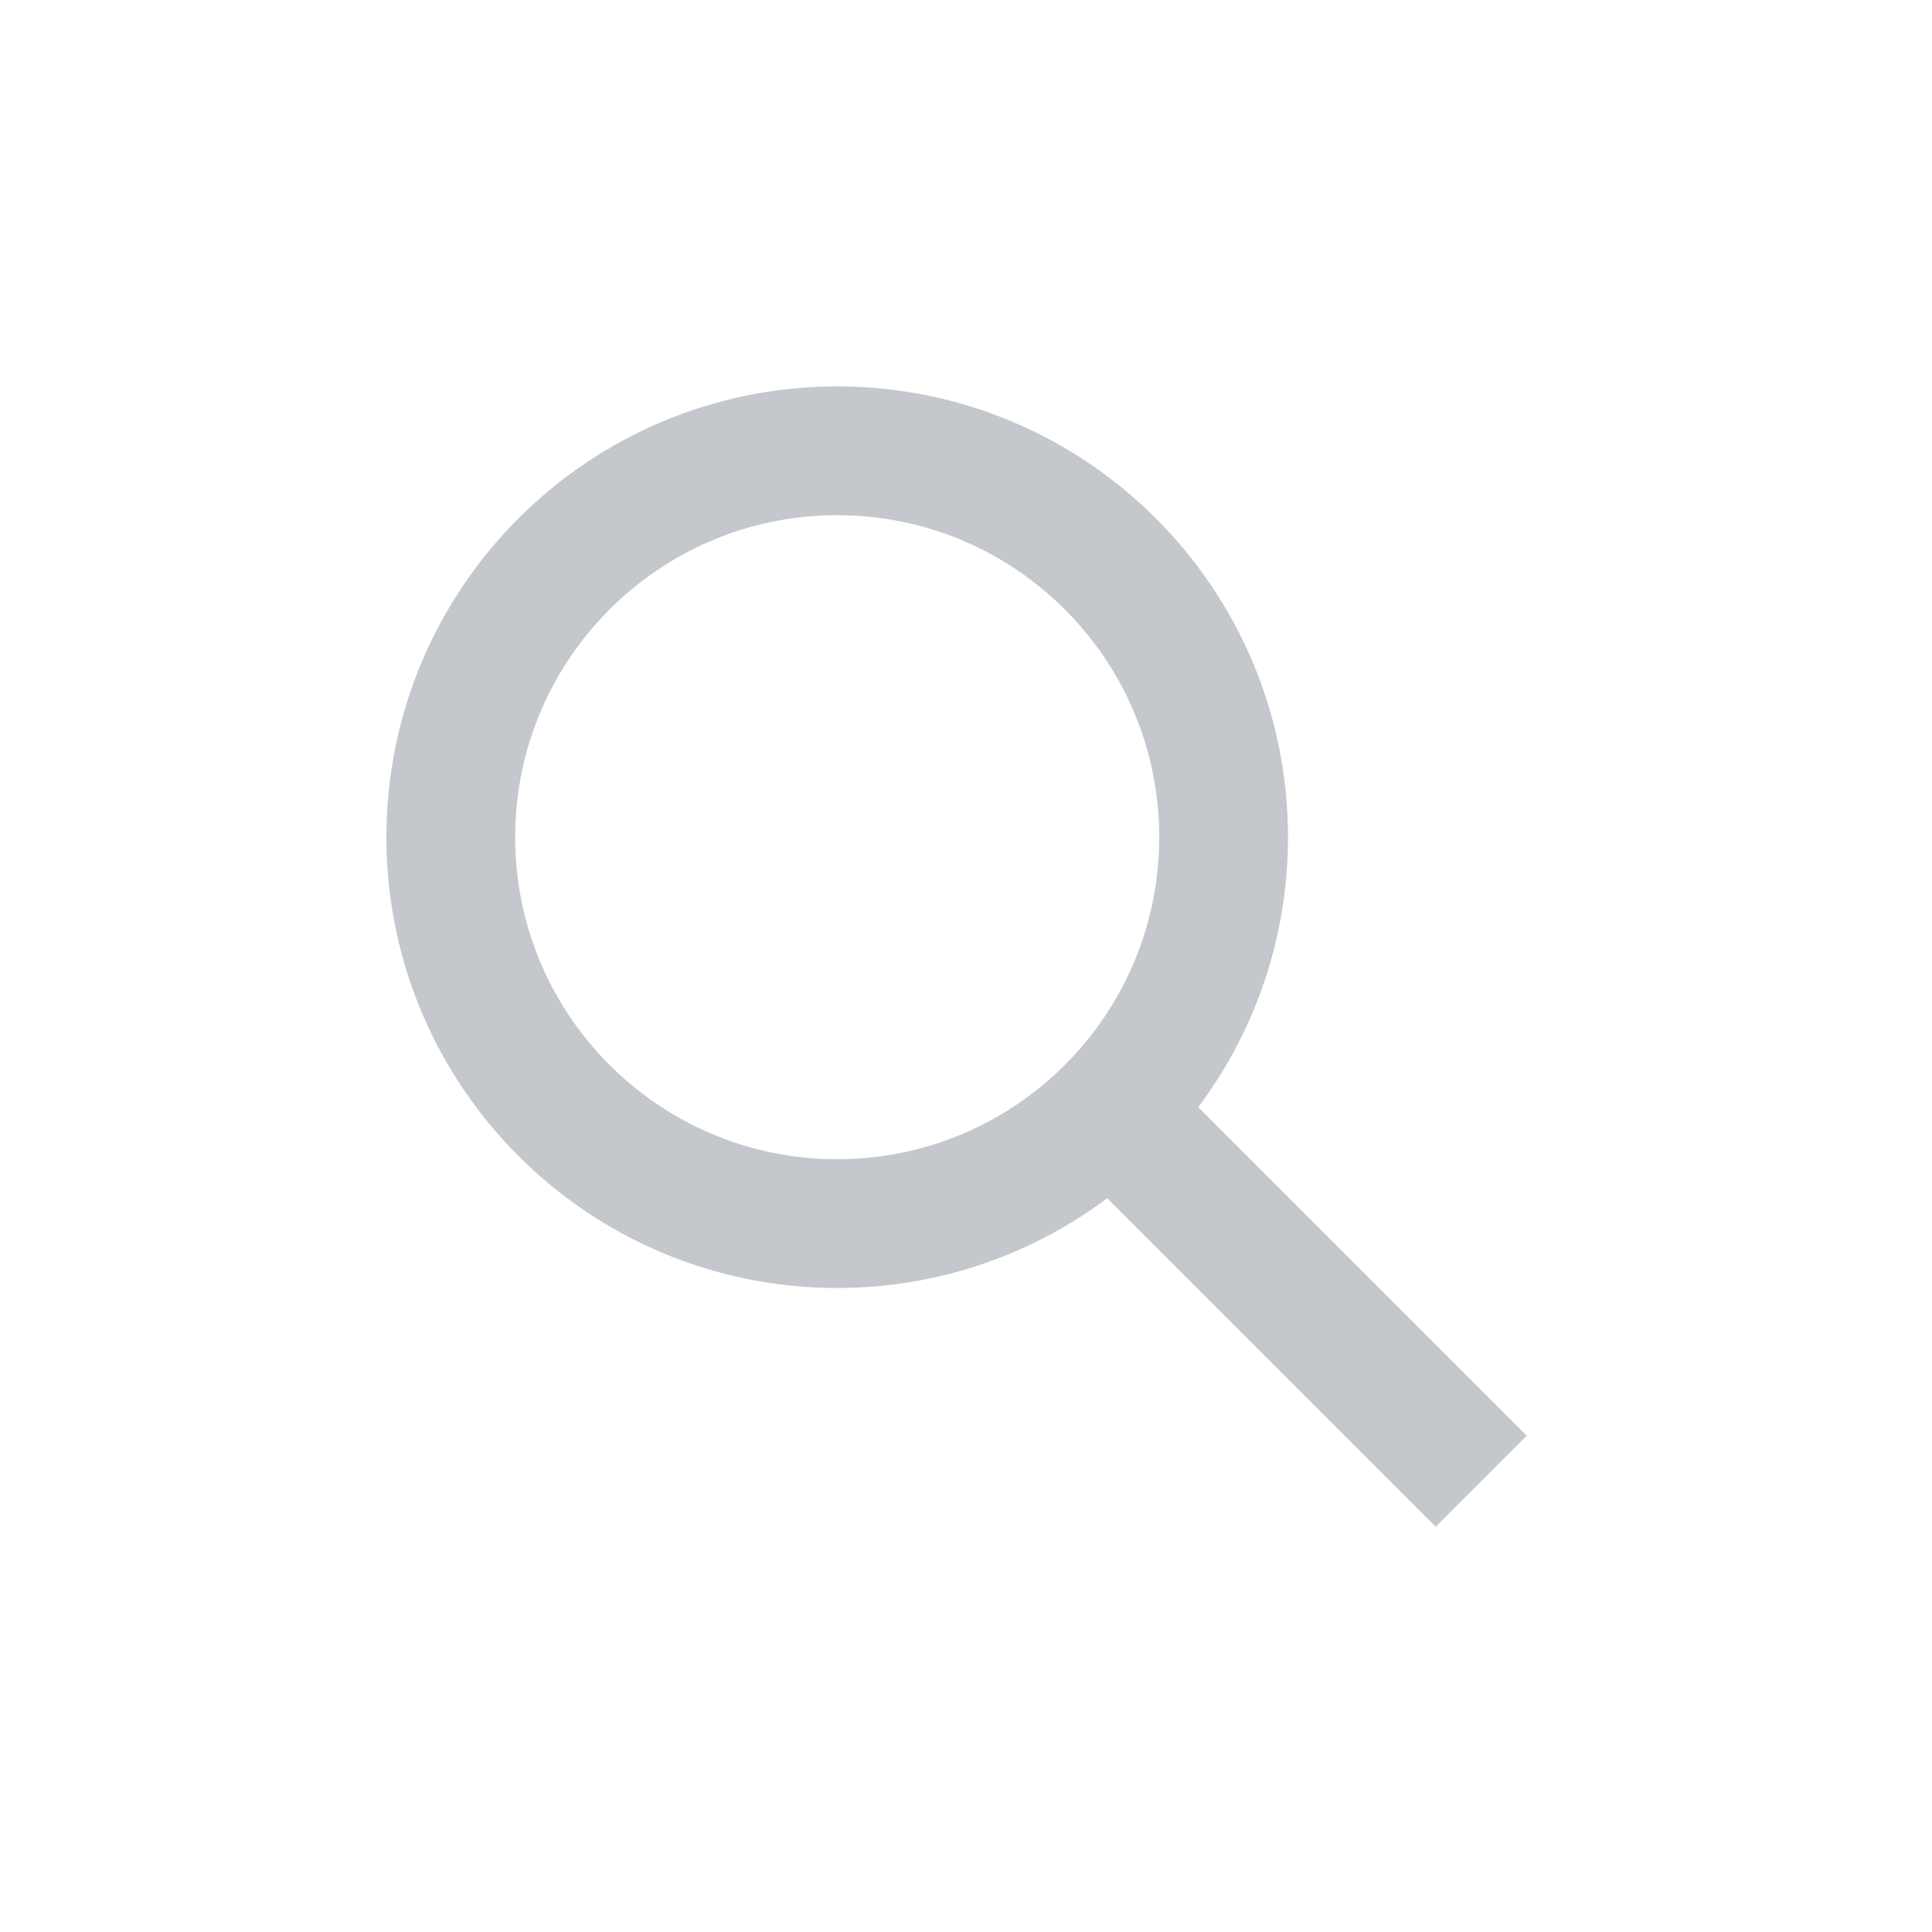
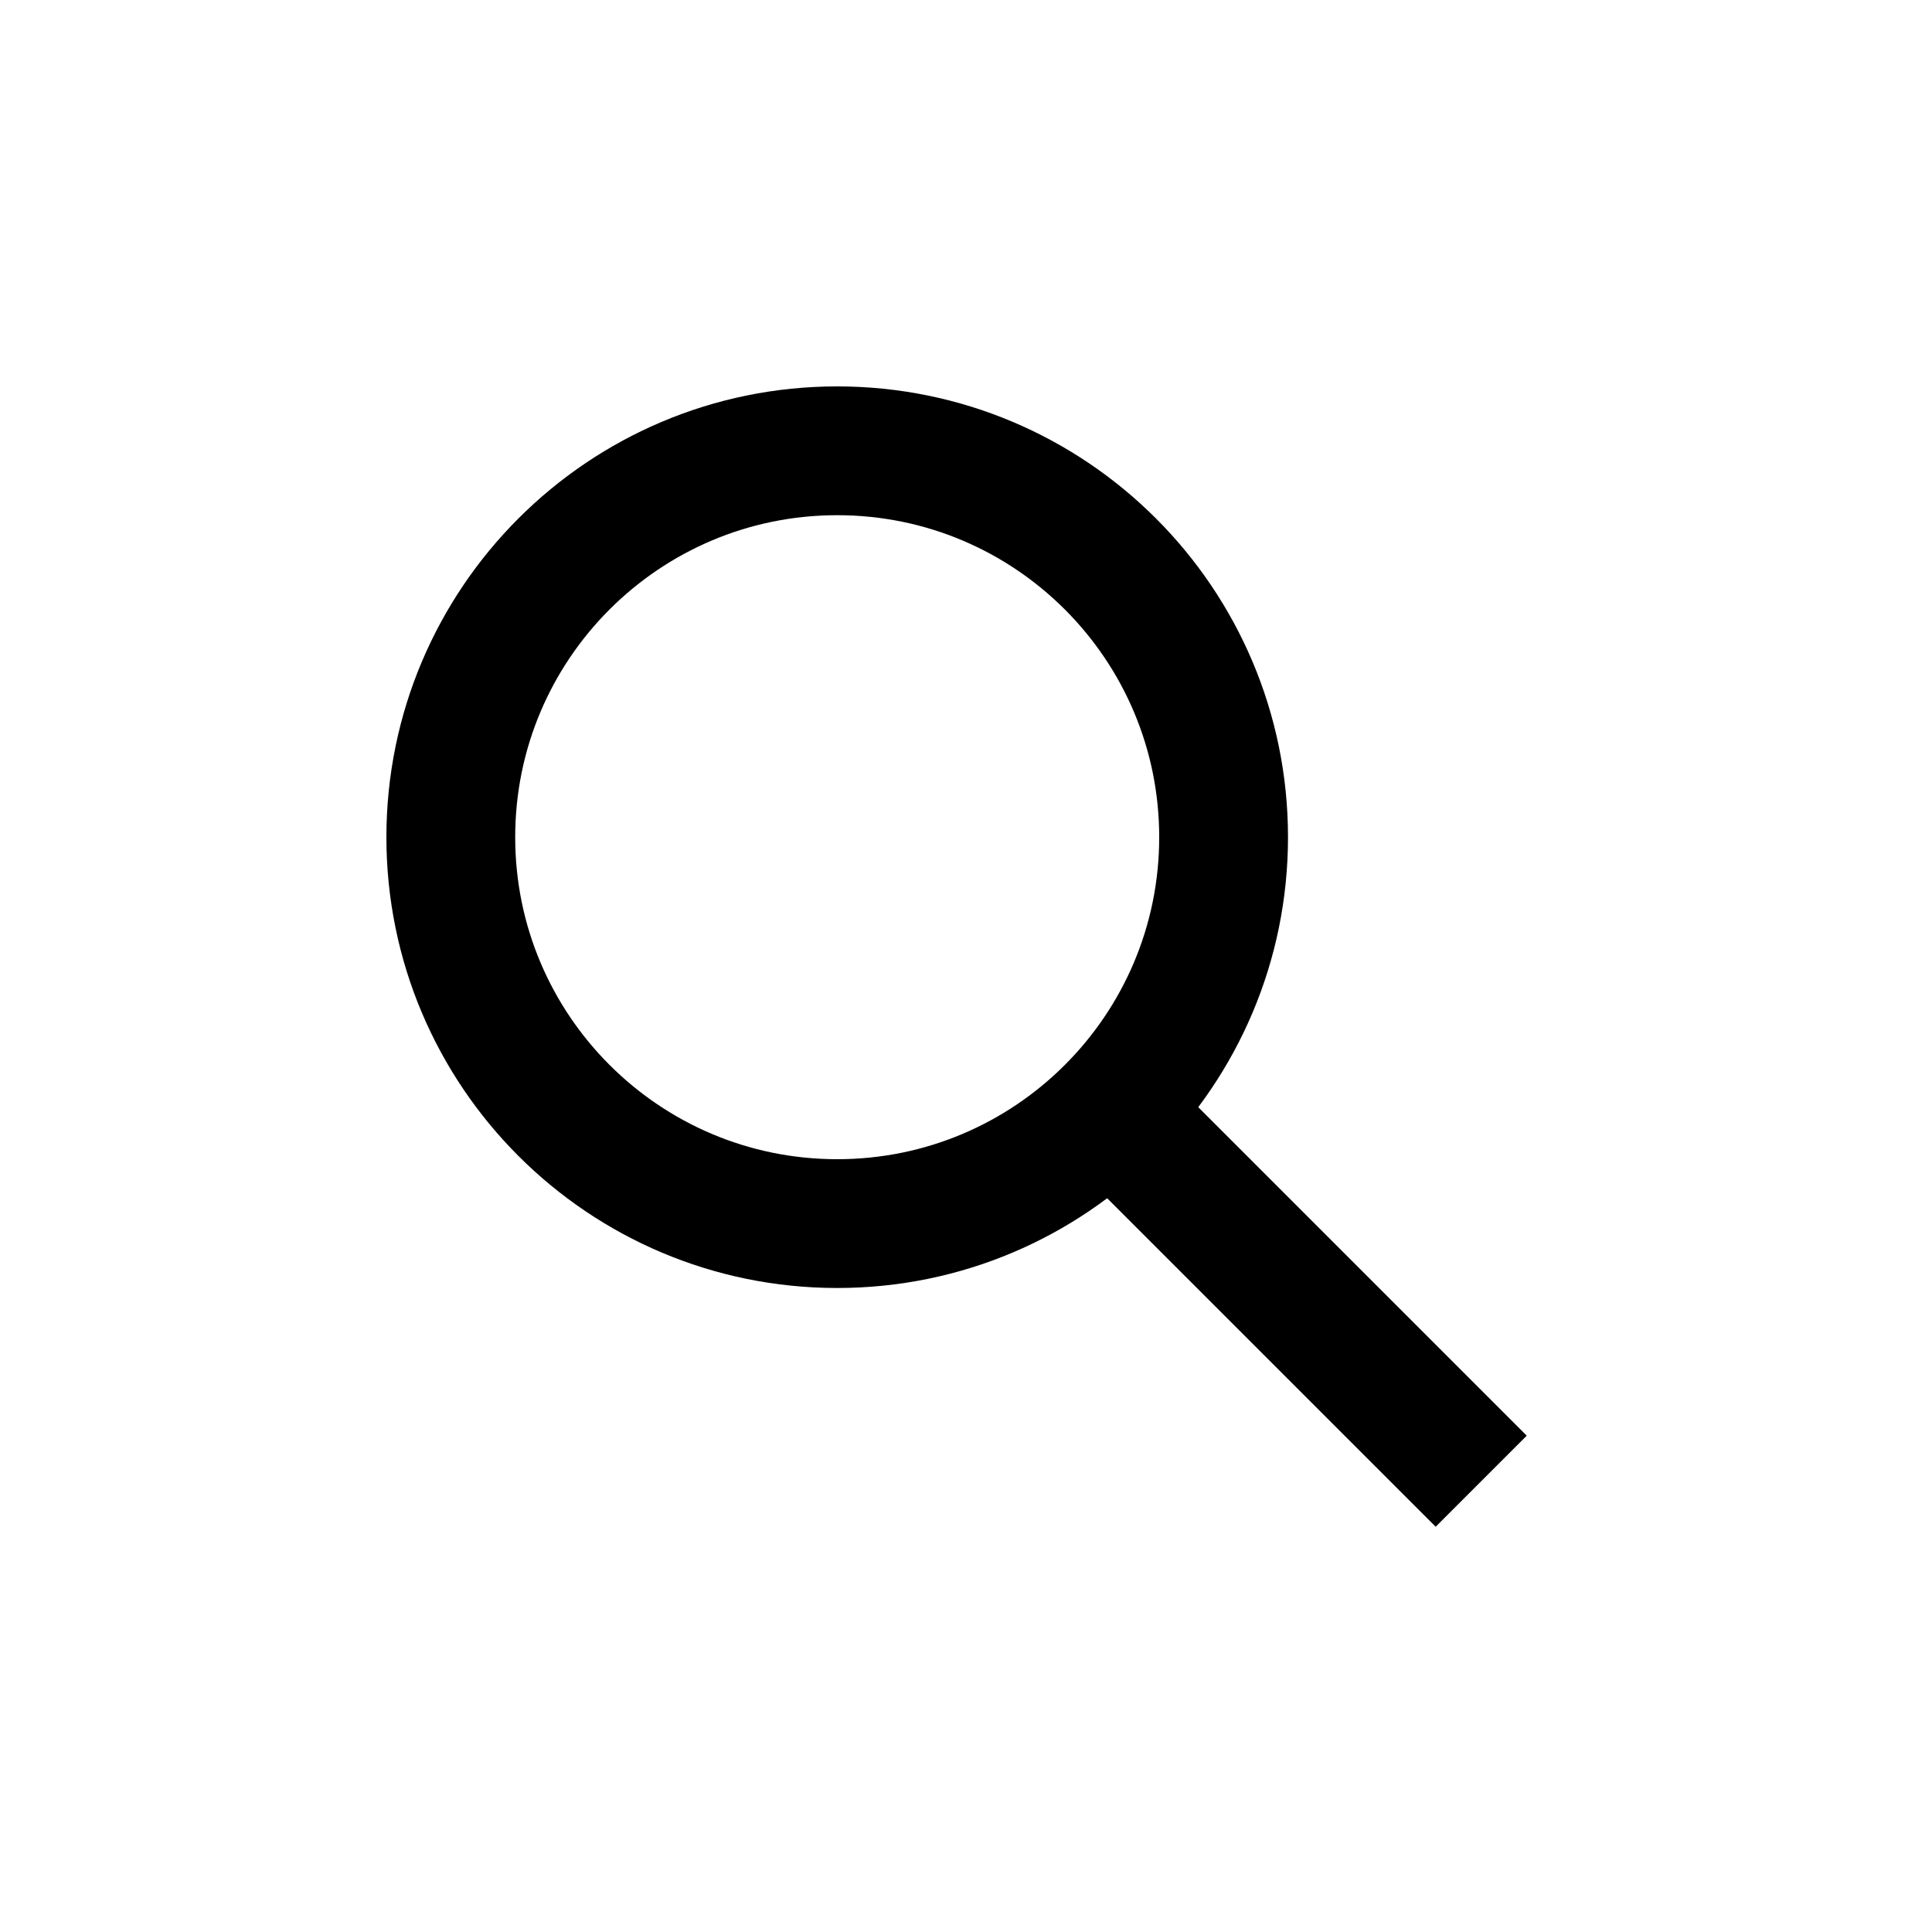
<svg xmlns="http://www.w3.org/2000/svg" width="30" height="30" viewBox="0 0 30 30" fill="none">
-   <path d="M17 17L23 23" stroke="#C4C8CC" stroke-width="2" />
-   <circle cx="13" cy="13" r="6" stroke="#C4C8CC" stroke-width="2" />
+   <path d="M17 17L23 23" stroke="currentColor" stroke-width="2" />
+   <circle cx="13" cy="13" r="6" stroke="currentColor" stroke-width="2" />
</svg>
